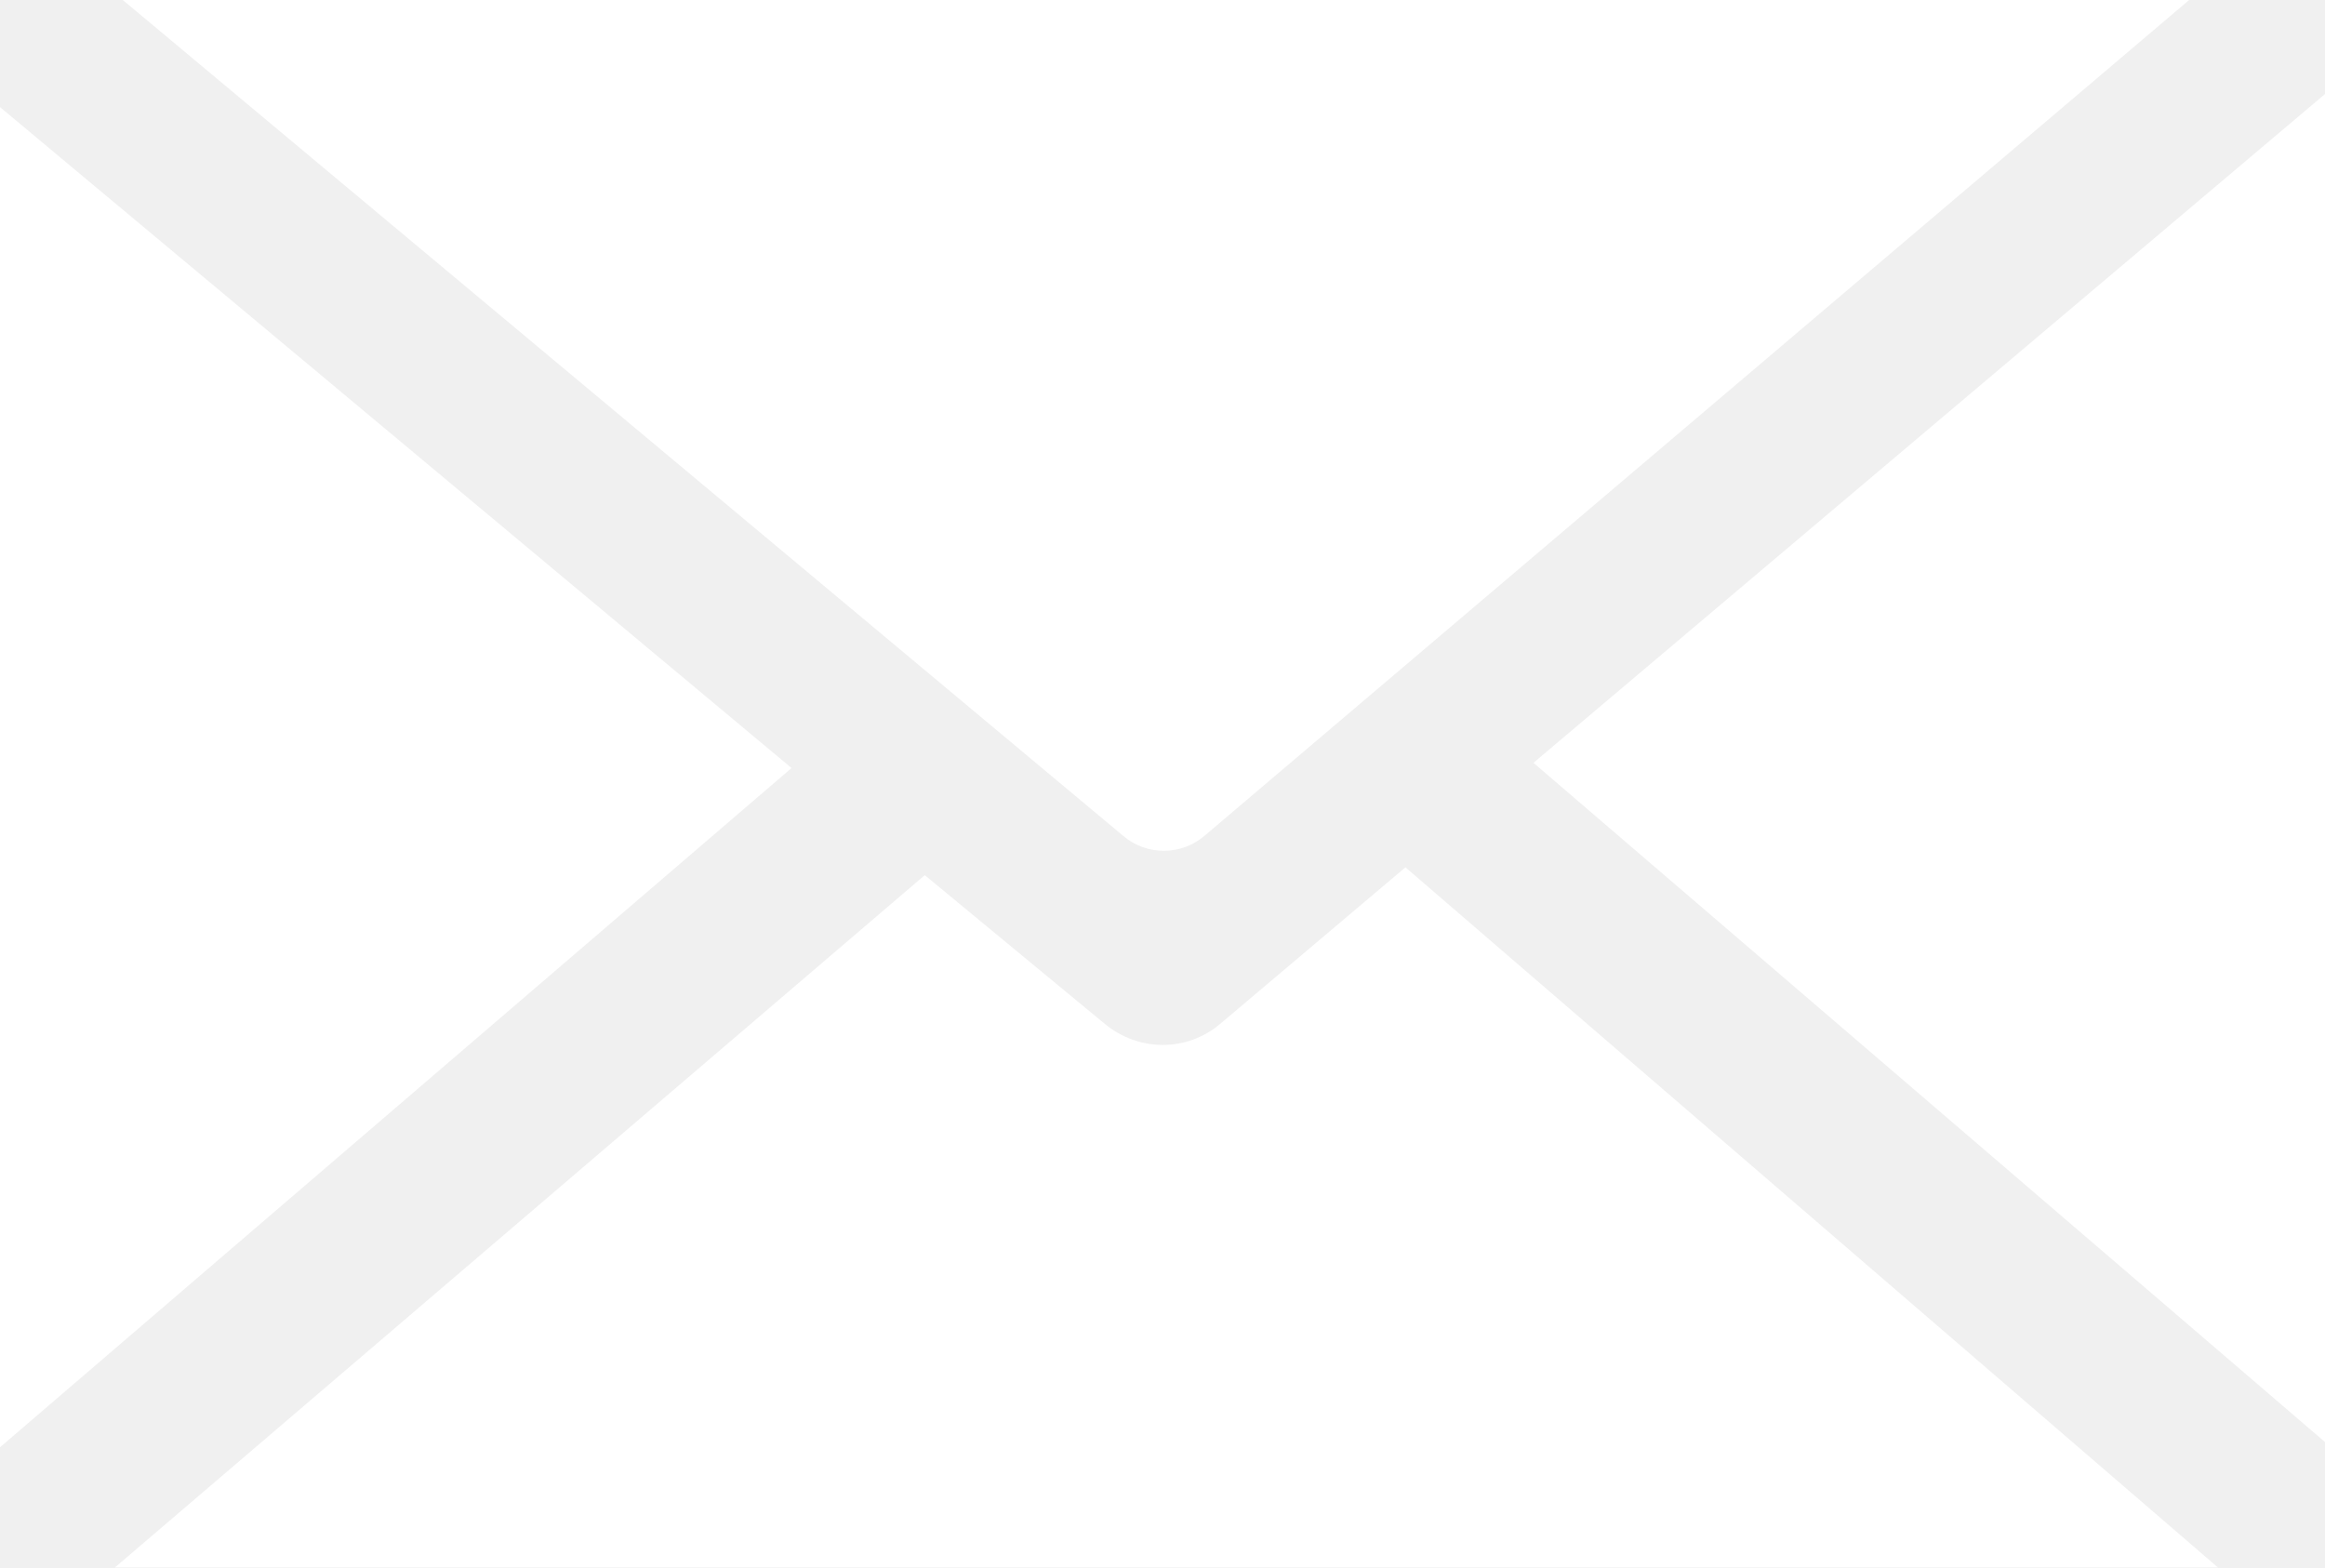
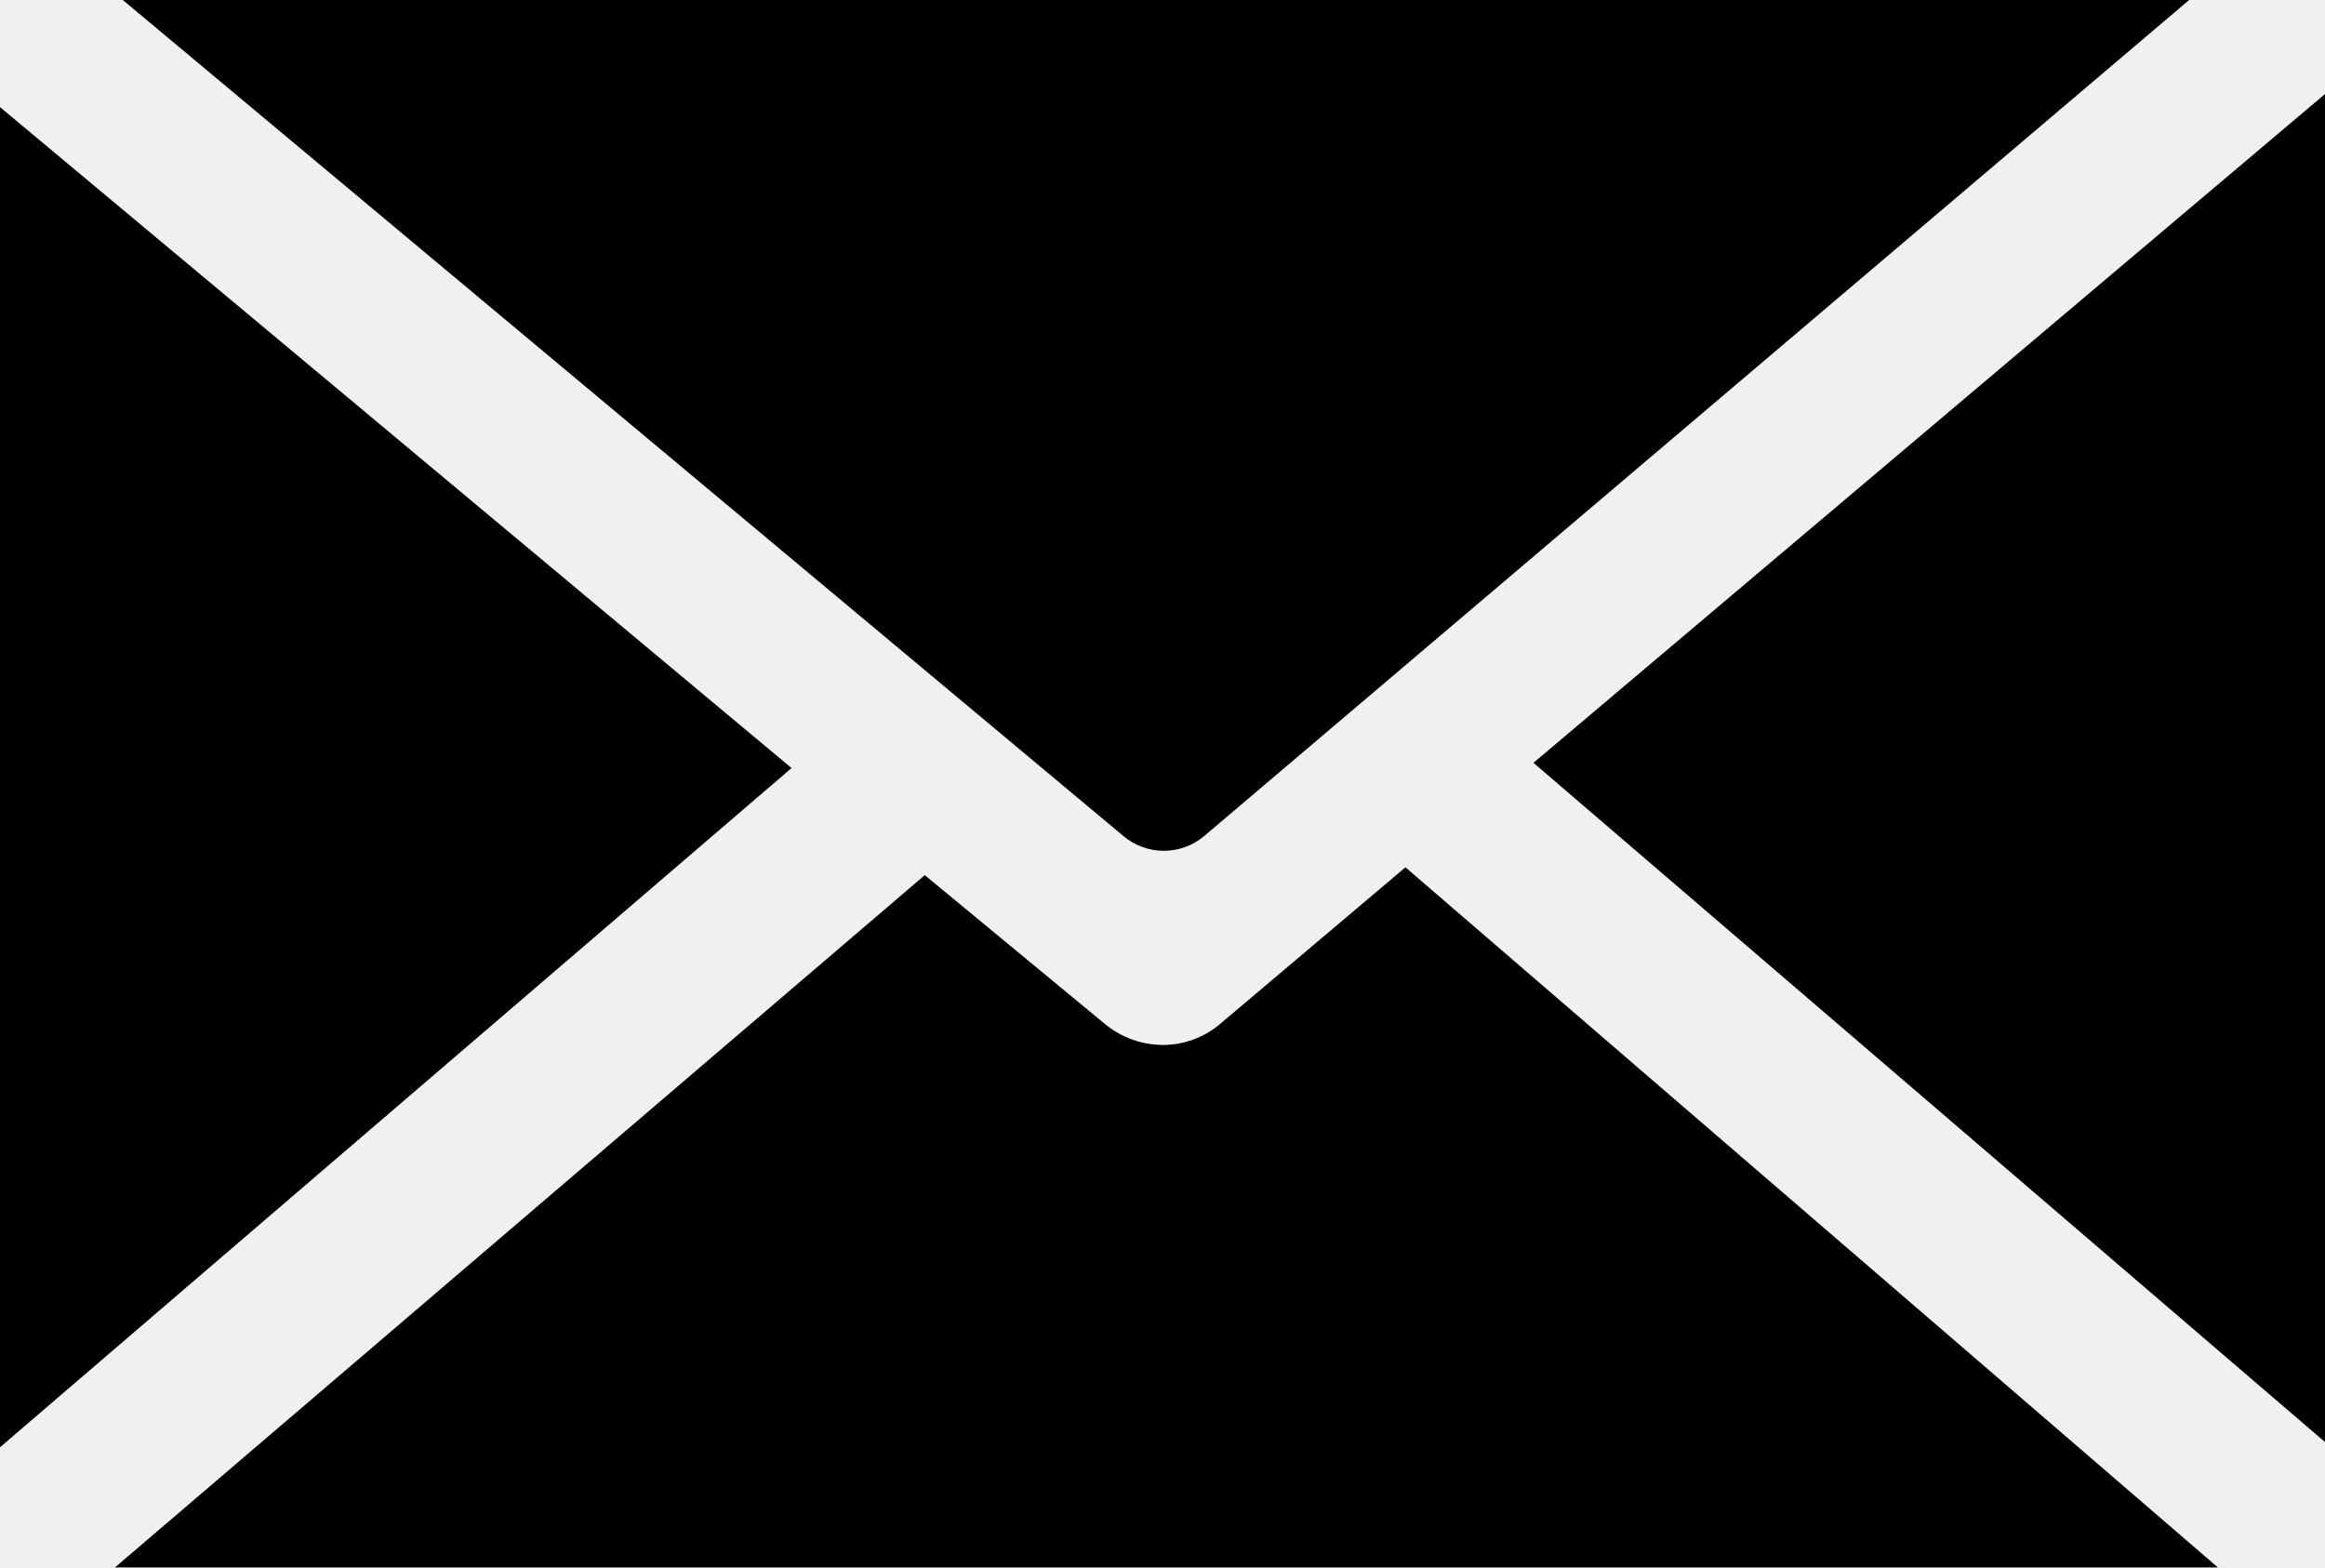
- <svg xmlns="http://www.w3.org/2000/svg" id="Layer_1" data-name="Layer 1" viewBox="0 0 89 60">
-   <defs>
-     <style>
-       .cls-1 {
-         fill: #fff;
-       }
-     </style>
-   </defs>
+ <svg xmlns="http://www.w3.org/2000/svg" id="icon" viewBox="0 0 89 60">
  <g>
    <path class="cls-1" d="M83.8,0H4.7L43,32a2.4,2.4,0,0,0,3.1,0Z" />
    <polygon class="cls-1" points="30.3 29.4 0 4.1 0 55.4 30.3 29.4" />
    <polygon class="cls-1" points="58.7 29.2 89 55.2 89 3.6 58.7 29.2" />
    <path class="cls-1" d="M53.8,33.2l-7.1,6a3.4,3.4,0,0,1-2.2.8,3.5,3.5,0,0,1-2.2-.8l-6.9-5.7L4.4,60H84.9Z" />
  </g>
</svg>
